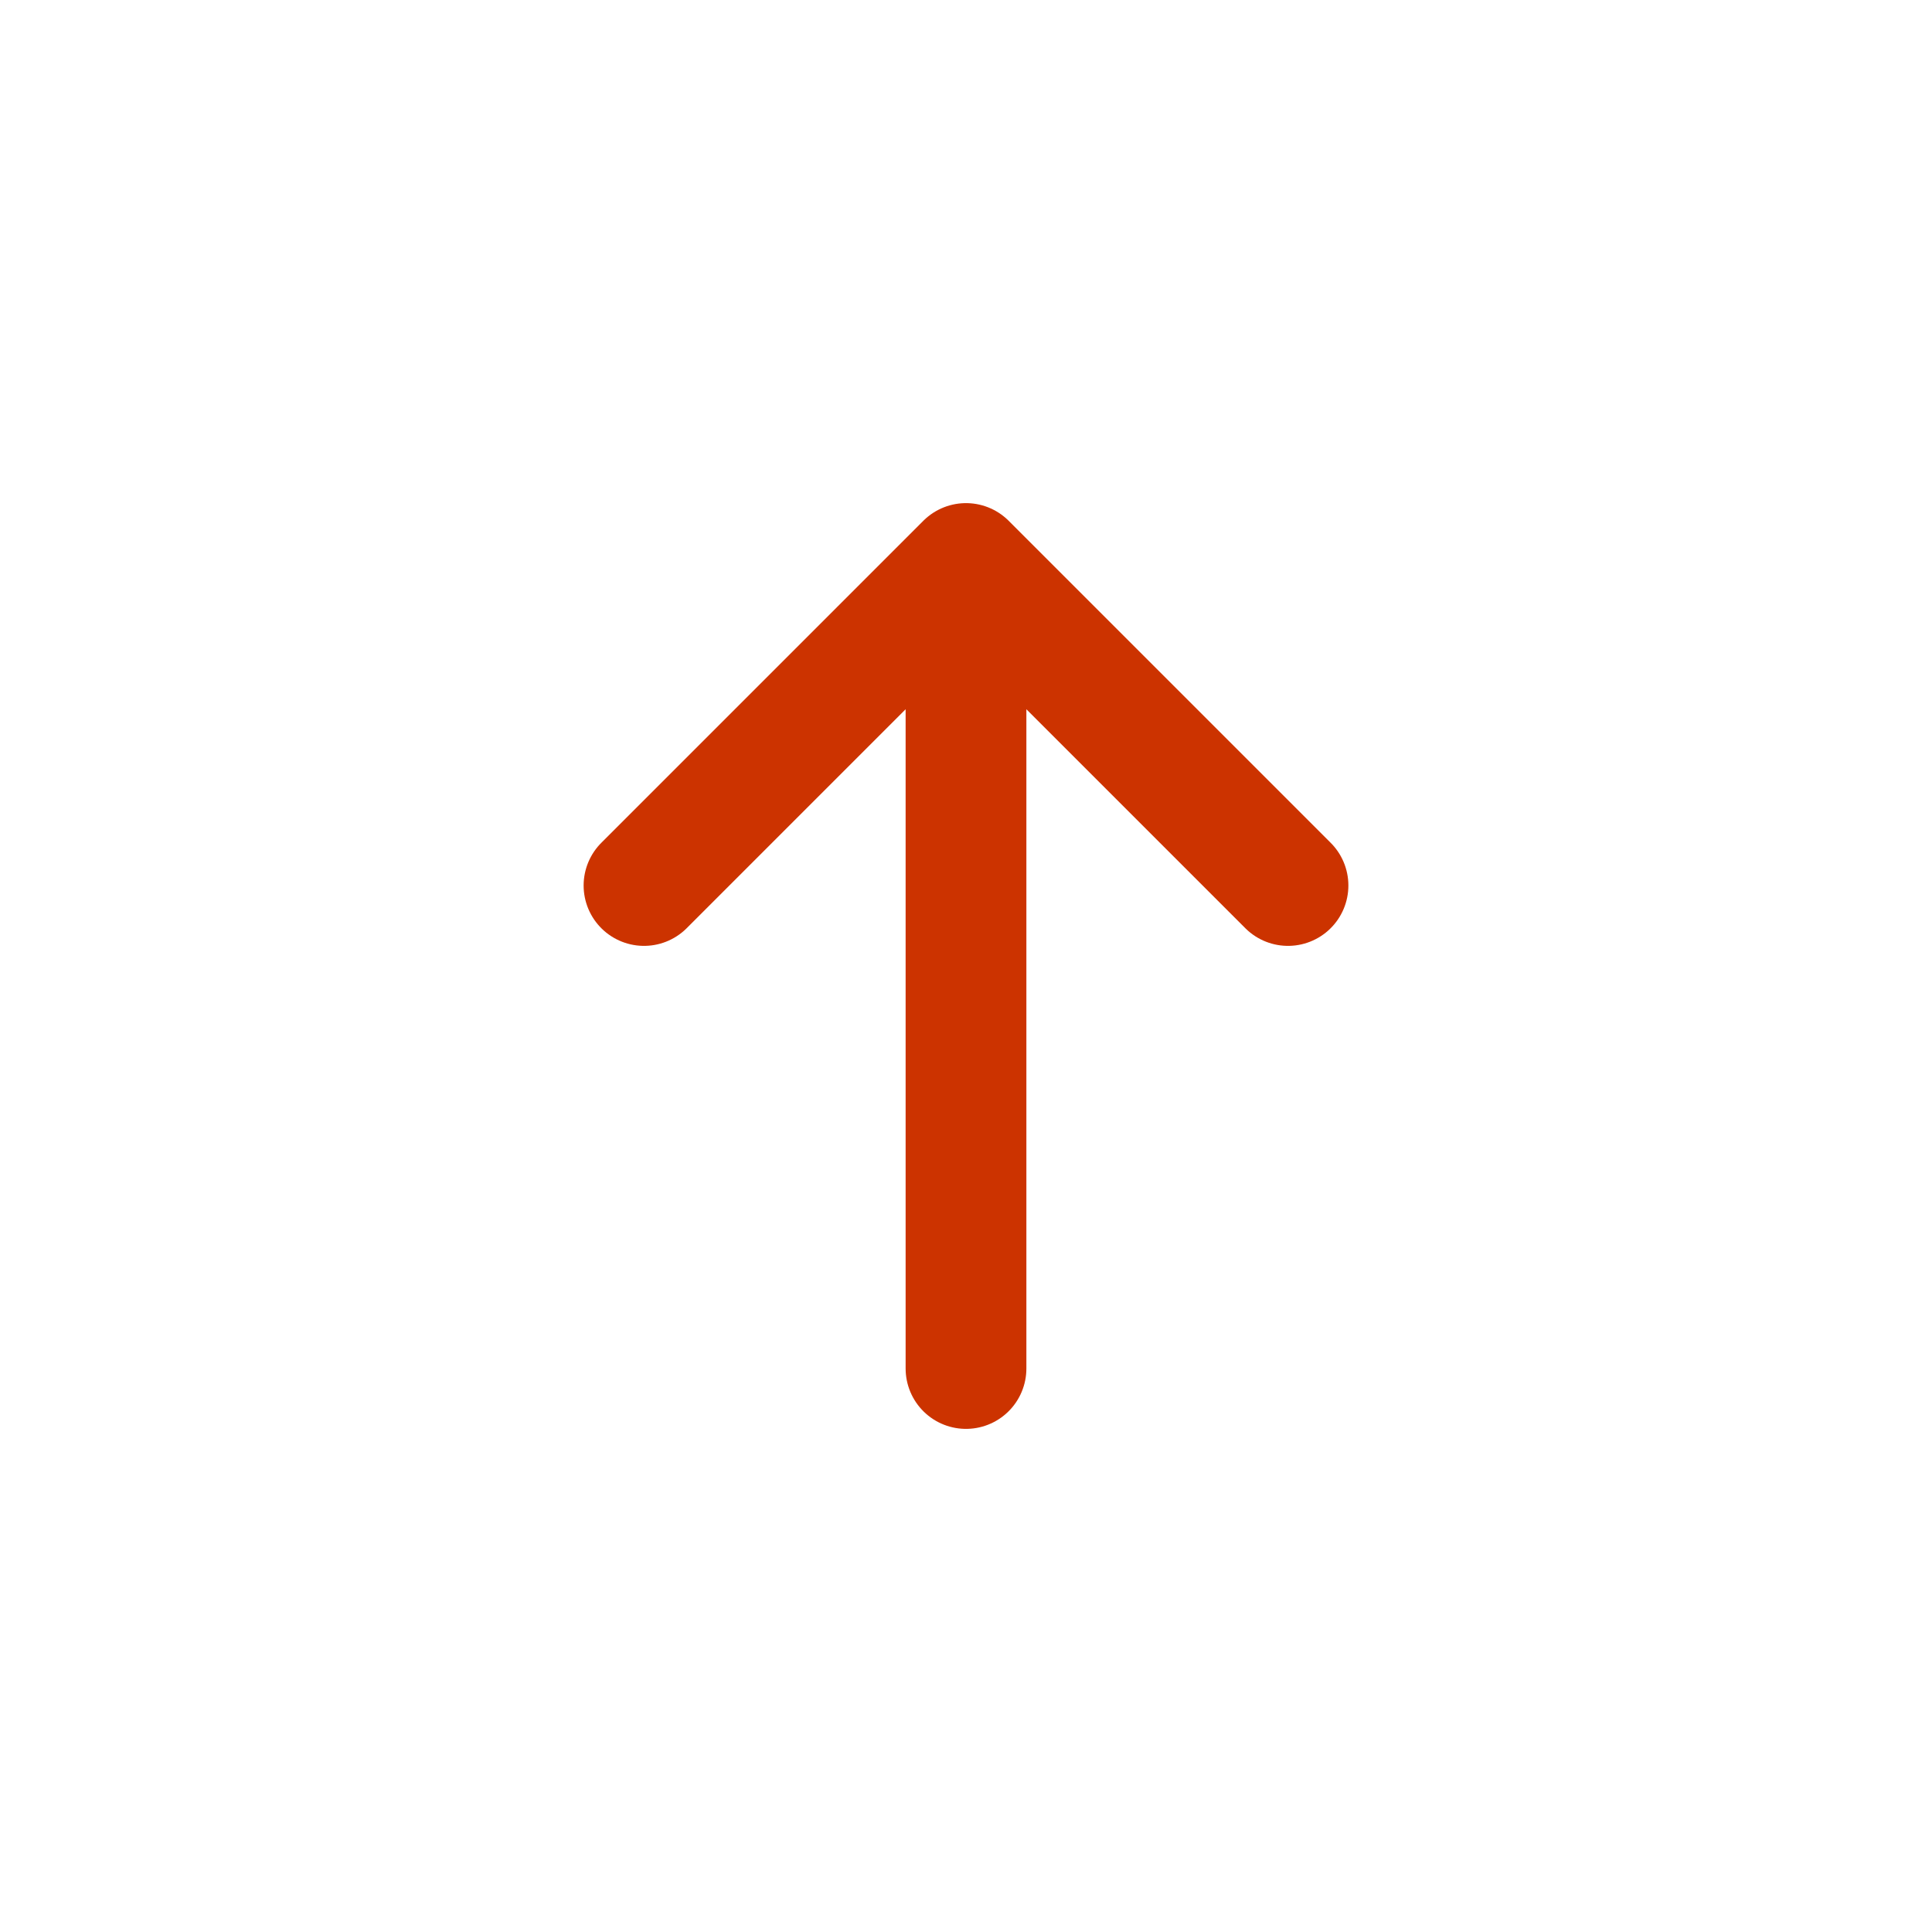
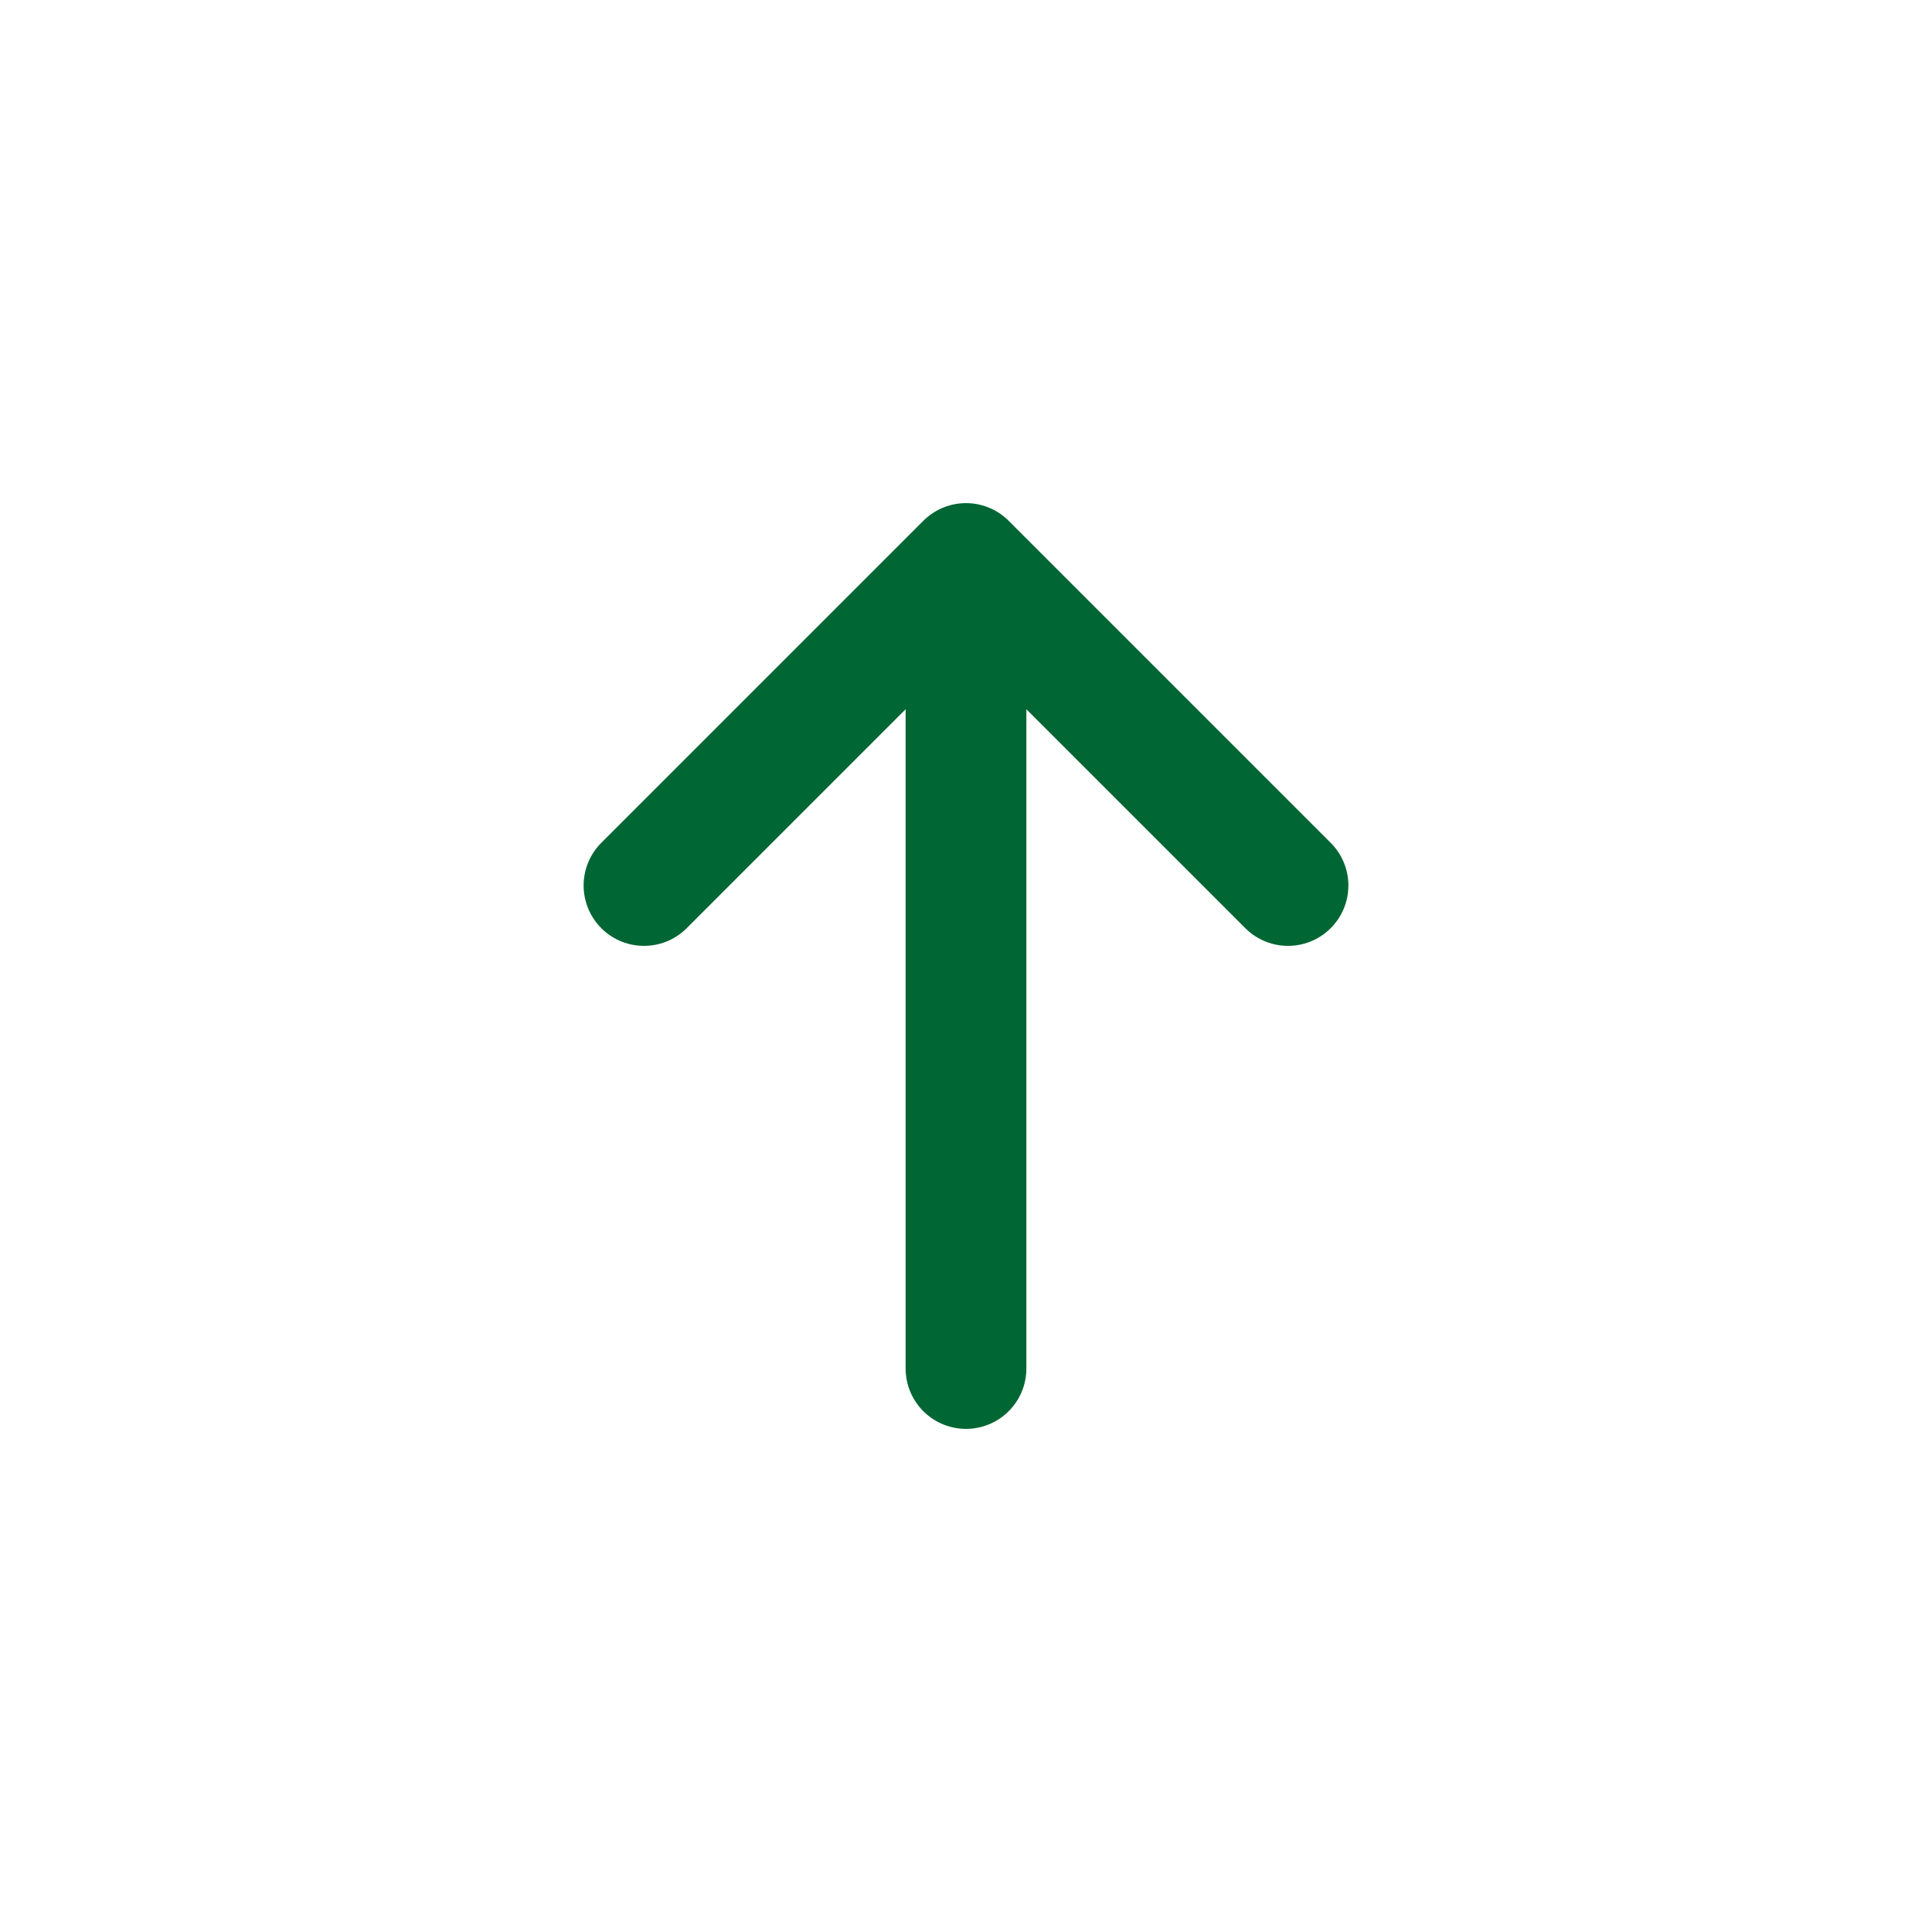
<svg xmlns="http://www.w3.org/2000/svg" width="24px" height="24px" viewBox="0 0 24 24" fill="none" version="1.1" id="svg845">
  <defs id="defs849" />
-   <path d="M 12,7 V 17 M 12,7 8,11 m 4,-4 4,4" stroke="#001A72" stroke-width="1.5" stroke-linecap="round" stroke-linejoin="round" id="path843" style="fill:none;fill-opacity:1;stroke:#cc3300;stroke-opacity:1" />
+   <path d="M 12,7 V 17 M 12,7 8,11 m 4,-4 4,4" stroke="#001A72" stroke-width="1.5" stroke-linecap="round" stroke-linejoin="round" id="path843" style="fill:none;fill-opacity:1;stroke:#006633;stroke-opacity:1" />
</svg>
